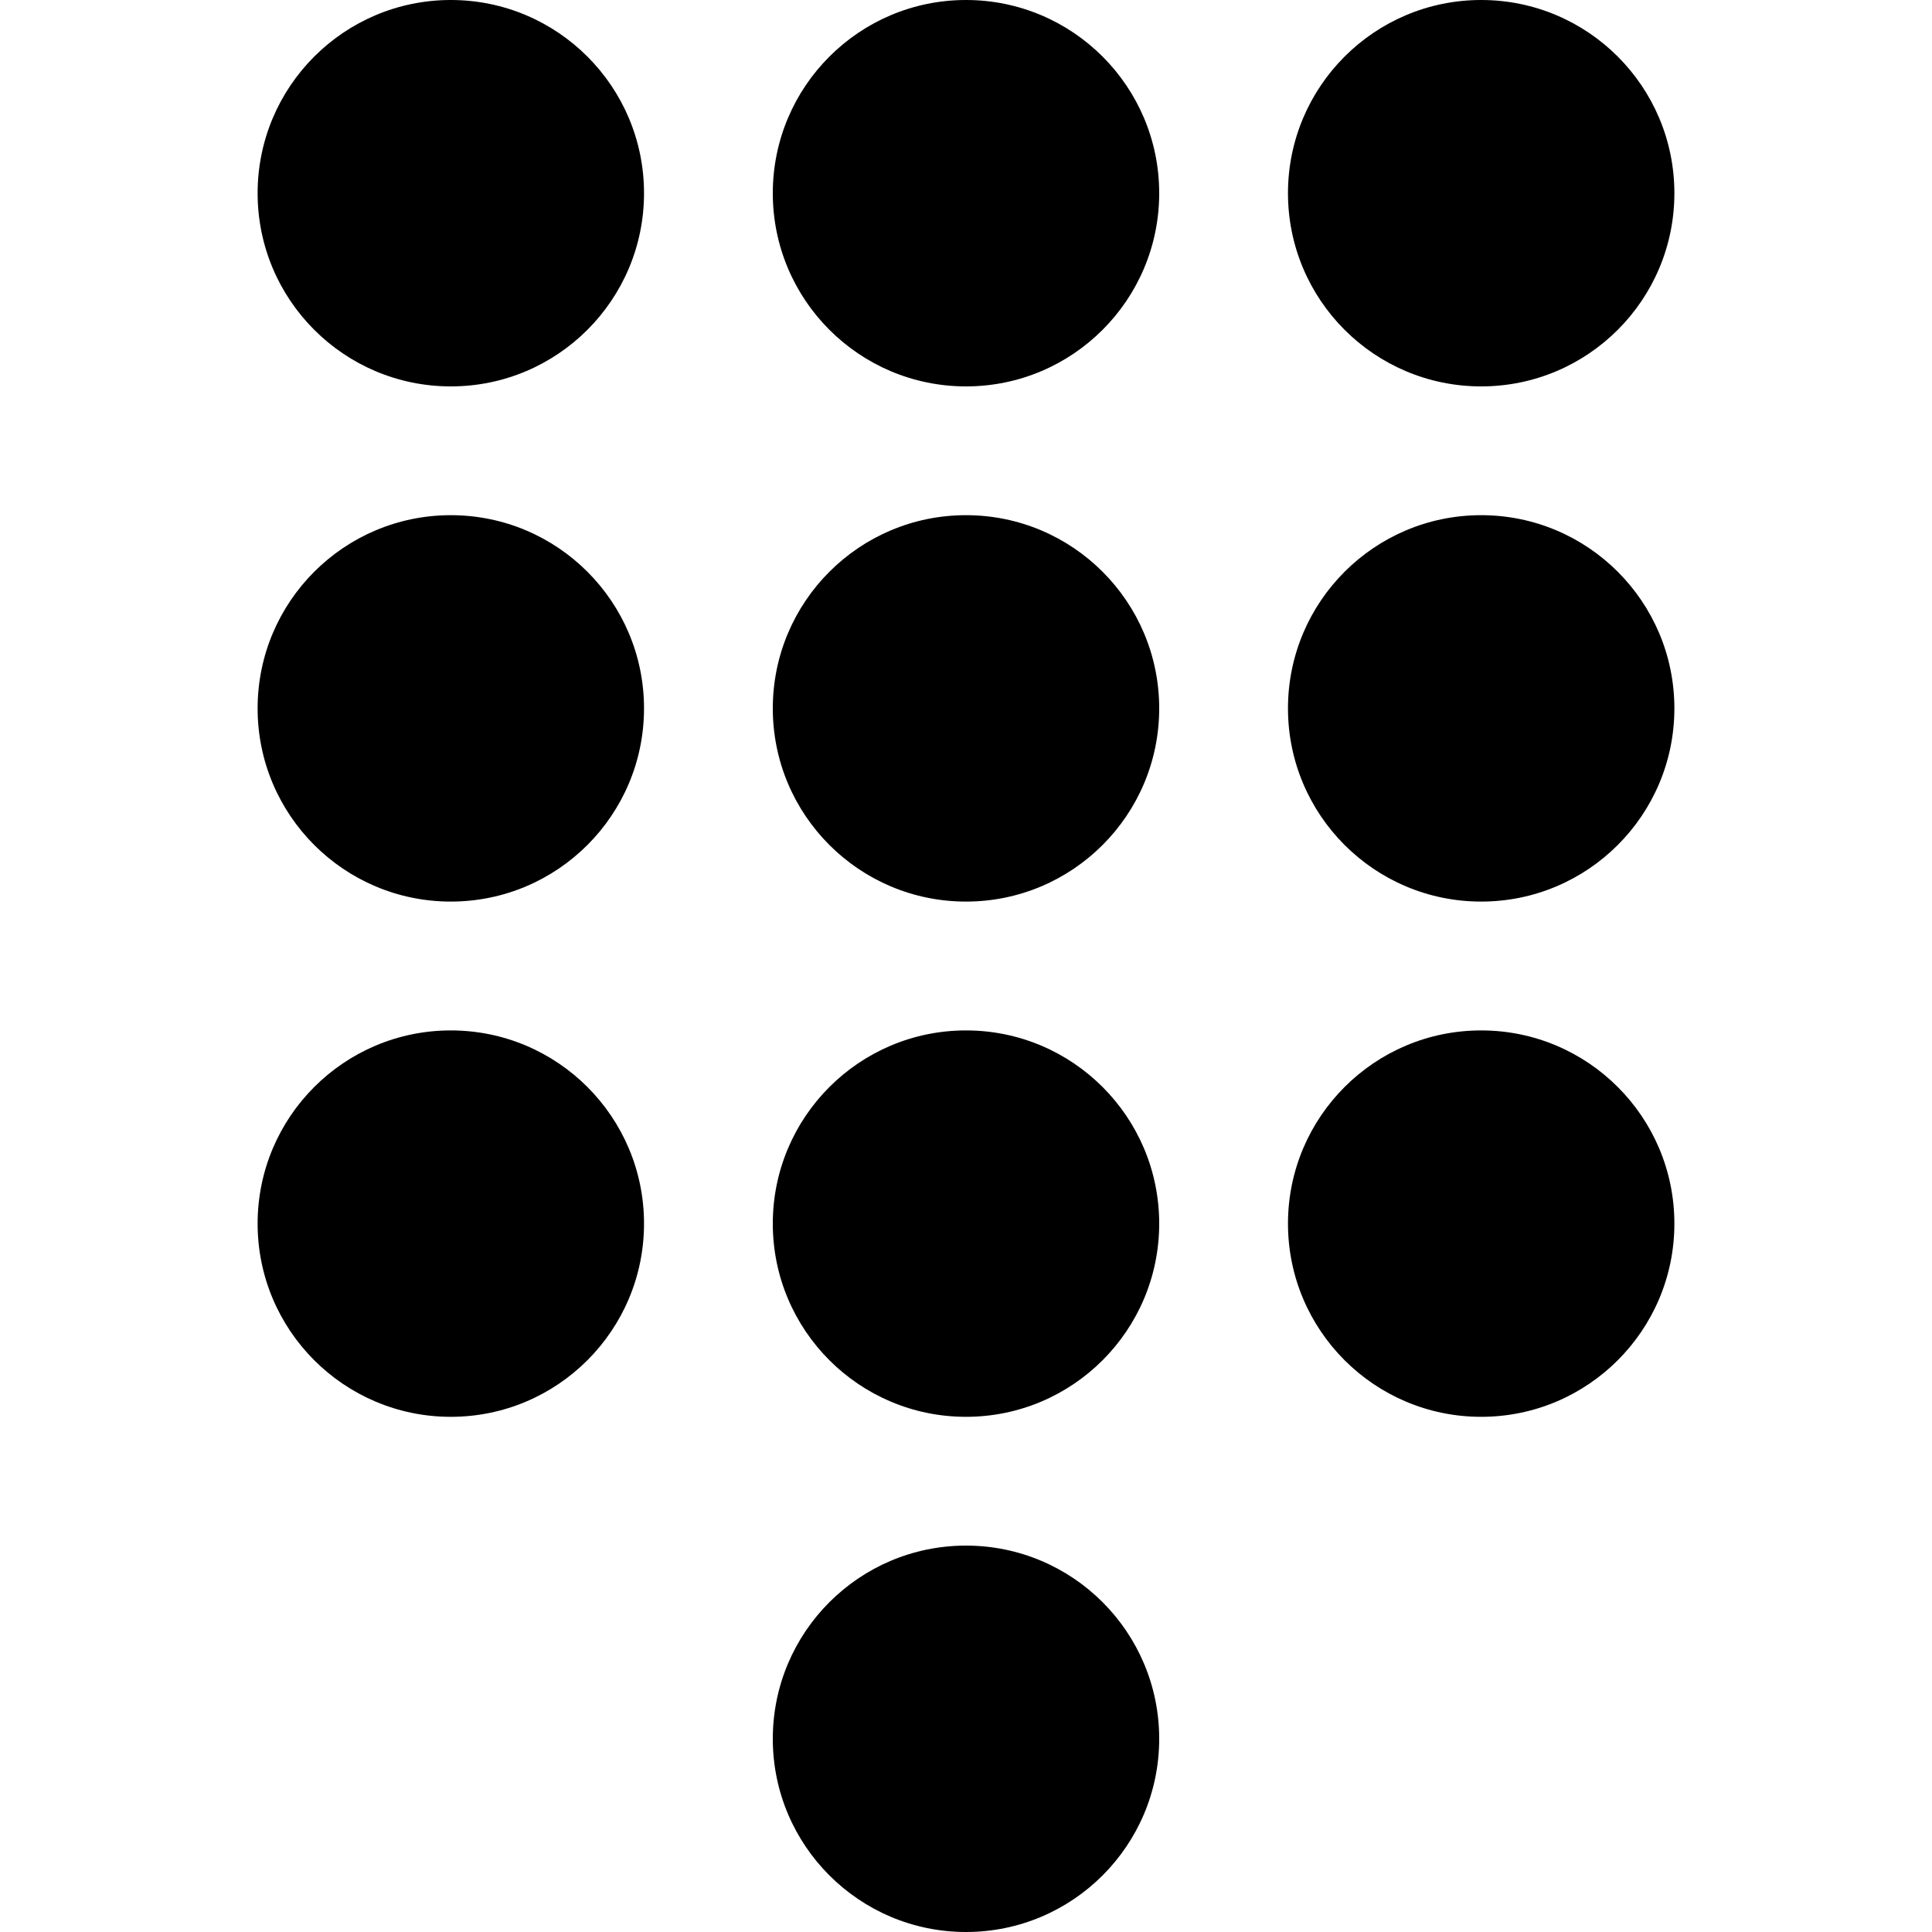
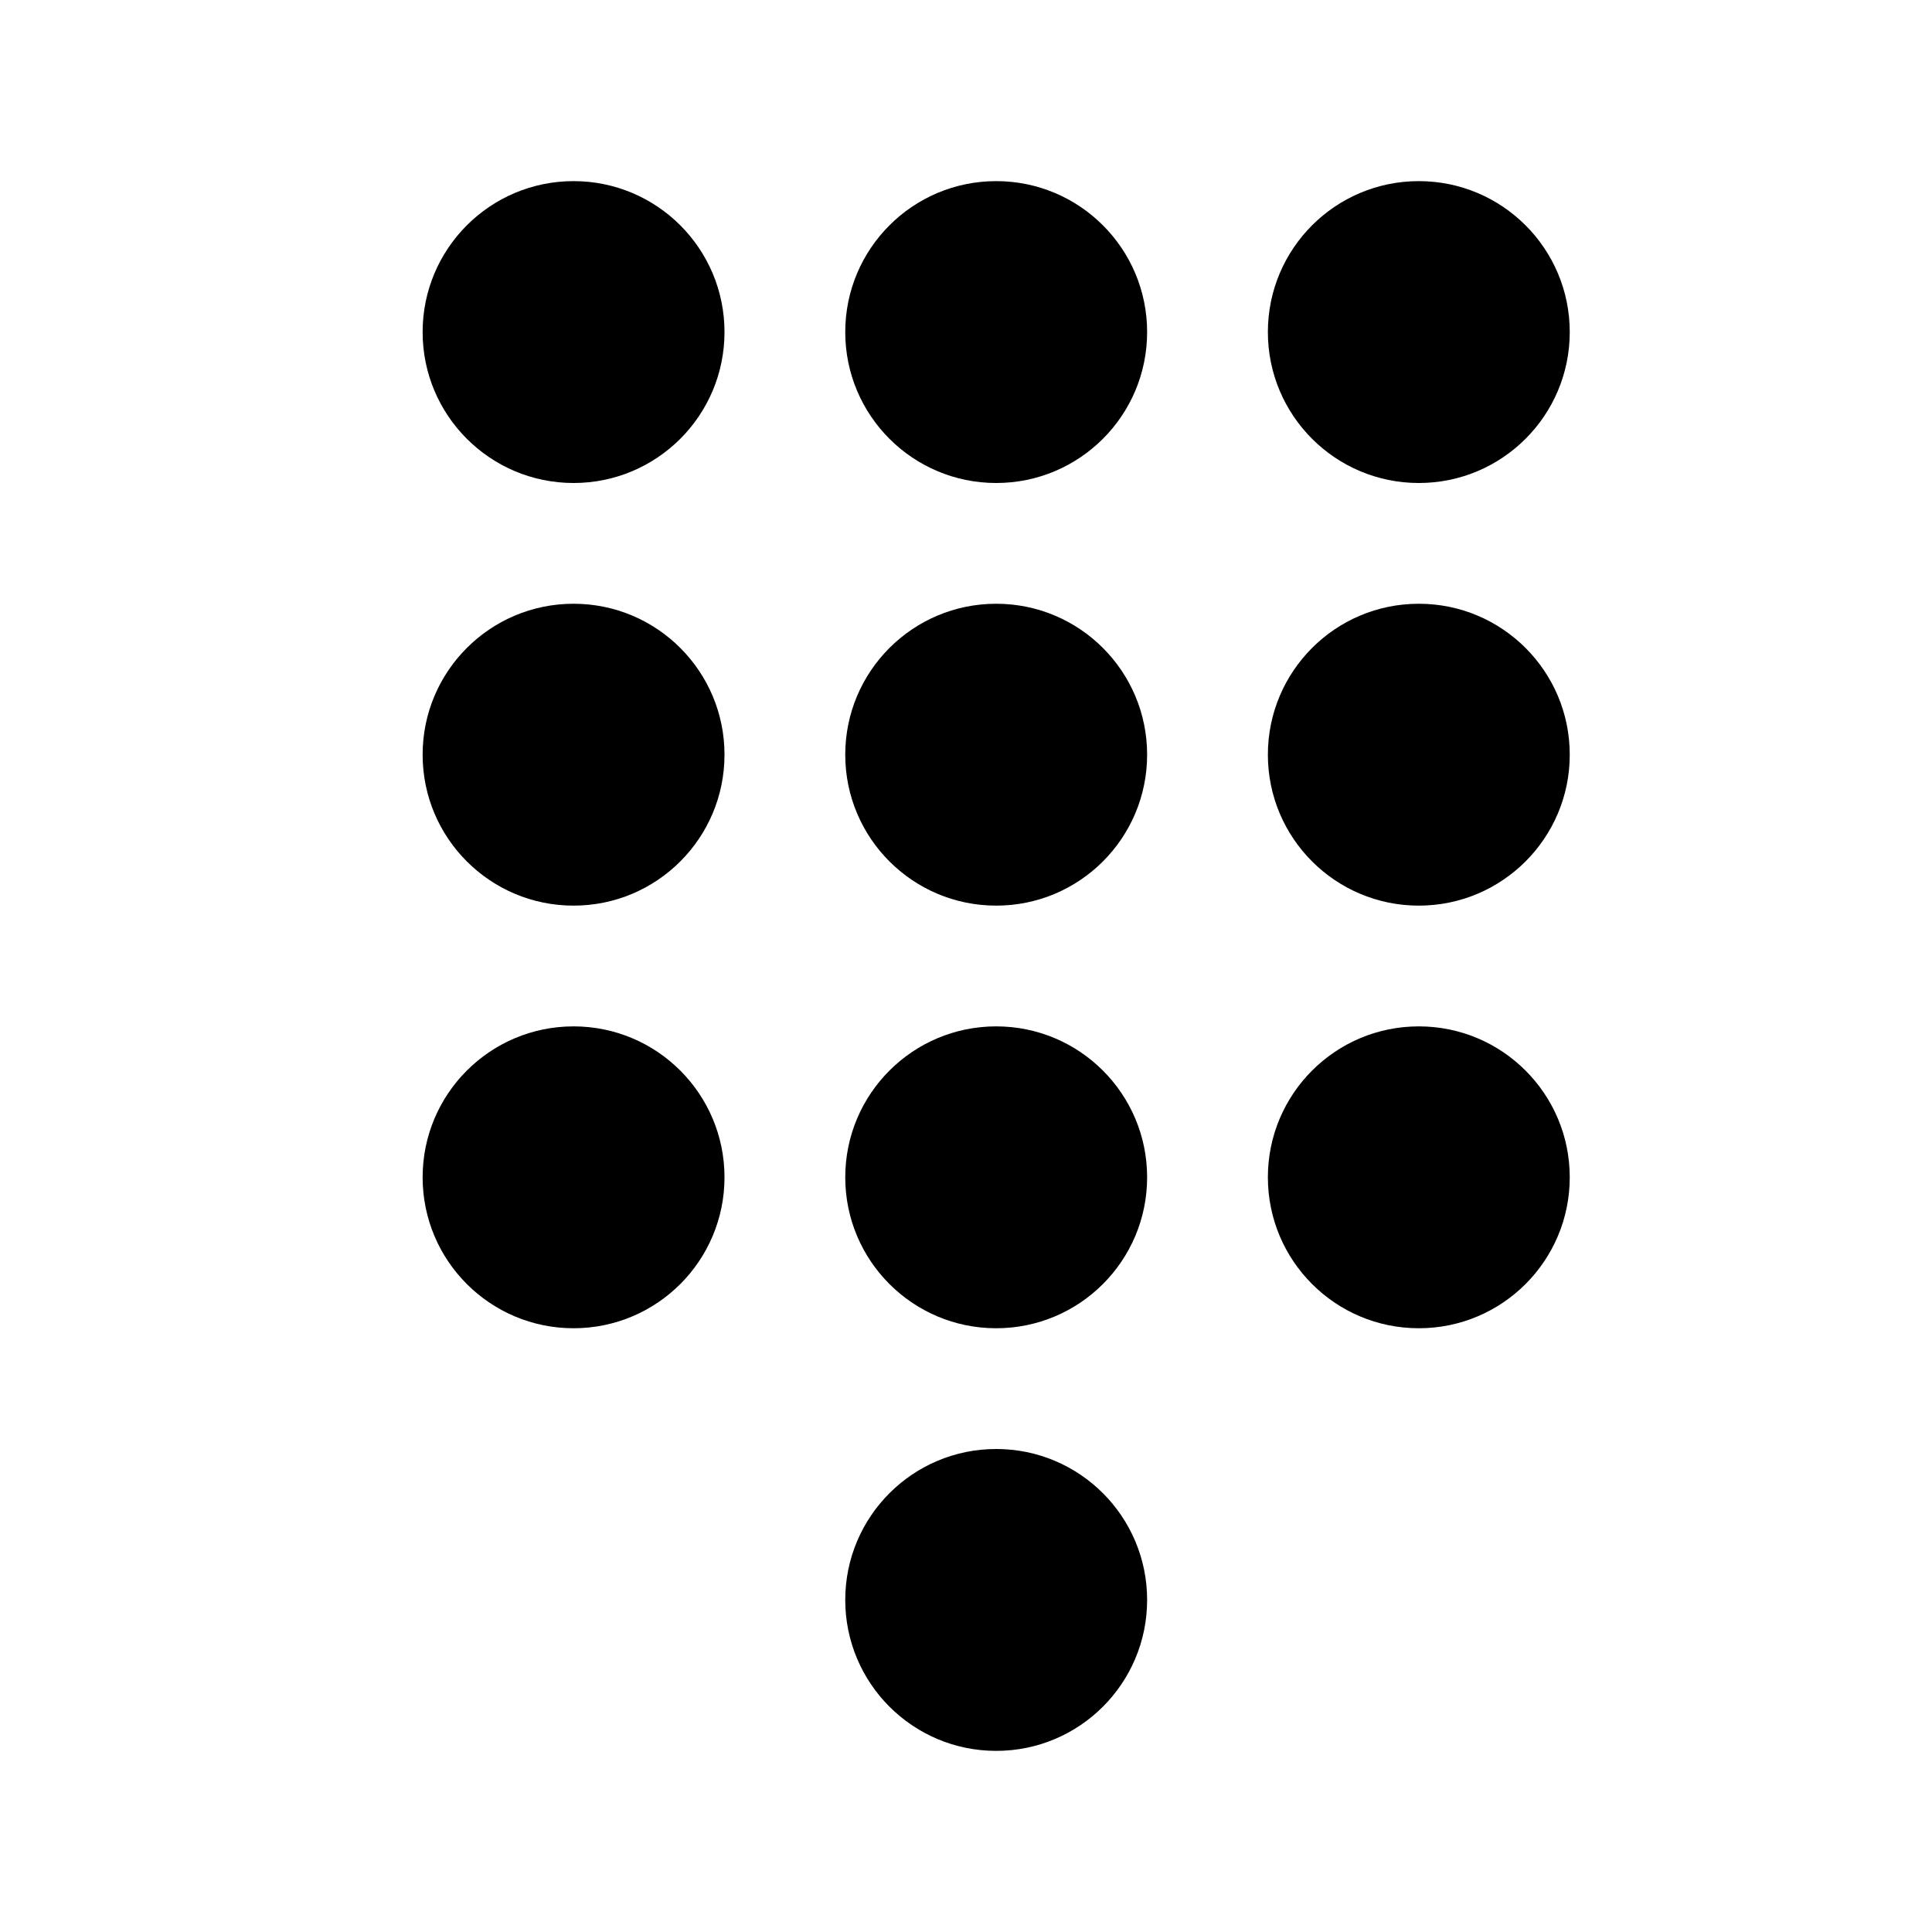
<svg xmlns="http://www.w3.org/2000/svg" viewBox="0 0 32 32" version="1.1">
-   <path d="M16 25.6c1.767 0 3.2 1.433 3.2 3.2s-1.433 3.2-3.2 3.2c-1.767 0-3.2-1.433-3.2-3.2s1.433-3.2 3.2-3.2zM7.467 17.067c1.767 0 3.2 1.433 3.2 3.2s-1.433 3.2-3.2 3.2c-1.767 0-3.2-1.433-3.2-3.2s1.433-3.2 3.2-3.2zM16 17.067c1.767 0 3.2 1.433 3.2 3.2s-1.433 3.2-3.2 3.2c-1.767 0-3.2-1.433-3.2-3.2s1.433-3.2 3.2-3.2zM24.533 17.067c1.767 0 3.2 1.433 3.2 3.2s-1.433 3.2-3.2 3.2c-1.767 0-3.2-1.433-3.2-3.2s1.433-3.2 3.2-3.2zM7.467 8.533c1.767 0 3.2 1.433 3.2 3.2s-1.433 3.2-3.2 3.2c-1.767 0-3.2-1.433-3.2-3.2s1.433-3.2 3.2-3.2zM16 8.533c1.767 0 3.2 1.433 3.2 3.2s-1.433 3.2-3.2 3.2c-1.767 0-3.2-1.433-3.2-3.2s1.433-3.2 3.2-3.2zM24.533 8.533c1.767 0 3.2 1.433 3.2 3.2s-1.433 3.2-3.2 3.2c-1.767 0-3.2-1.433-3.2-3.2s1.433-3.2 3.2-3.2zM7.467 0c1.767 0 3.2 1.433 3.2 3.2s-1.433 3.2-3.2 3.2c-1.767 0-3.2-1.433-3.2-3.2s1.433-3.2 3.2-3.2zM16 0c1.767 0 3.2 1.433 3.2 3.2s-1.433 3.2-3.2 3.2c-1.767 0-3.2-1.433-3.2-3.2s1.433-3.2 3.2-3.2zM24.533 0c1.767 0 3.2 1.433 3.2 3.2s-1.433 3.2-3.2 3.2c-1.767 0-3.2-1.433-3.2-3.2s1.433-3.2 3.2-3.2z" />
+   <path d="M16.5 24c1.381 0 2.5 1.119 2.5 2.5s-1.119 2.5-2.5 2.5c-1.381 0-2.5-1.119-2.5-2.5s1.119-2.5 2.5-2.5zM9.5 17c1.381 0 2.5 1.119 2.5 2.5s-1.119 2.5-2.5 2.5c-1.381 0-2.5-1.119-2.5-2.5s1.119-2.5 2.5-2.5zM16.5 17c1.381 0 2.5 1.119 2.5 2.5s-1.119 2.5-2.5 2.5c-1.381 0-2.5-1.119-2.5-2.5s1.119-2.5 2.5-2.5zM23.5 17c1.381 0 2.5 1.119 2.5 2.5s-1.119 2.5-2.5 2.5c-1.381 0-2.5-1.119-2.5-2.5s1.119-2.5 2.5-2.5zM9.5 10c1.381 0 2.5 1.119 2.5 2.5s-1.119 2.5-2.5 2.5c-1.381 0-2.5-1.119-2.5-2.5s1.119-2.5 2.5-2.5zM16.5 10c1.381 0 2.5 1.119 2.5 2.5s-1.119 2.5-2.5 2.5c-1.381 0-2.5-1.119-2.5-2.5s1.119-2.5 2.5-2.5zM23.5 10c1.381 0 2.5 1.119 2.5 2.5s-1.119 2.5-2.5 2.5c-1.381 0-2.5-1.119-2.5-2.5s1.119-2.5 2.5-2.5zM9.5 3c1.381 0 2.5 1.119 2.5 2.5s-1.119 2.5-2.5 2.5c-1.381 0-2.5-1.119-2.5-2.5s1.119-2.5 2.5-2.5zM16.5 3c1.381 0 2.5 1.119 2.5 2.5s-1.119 2.5-2.5 2.5c-1.381 0-2.5-1.119-2.5-2.5s1.119-2.5 2.5-2.5zM23.5 3c1.381 0 2.5 1.119 2.5 2.5s-1.119 2.5-2.5 2.5c-1.381 0-2.5-1.119-2.5-2.5s1.119-2.5 2.5-2.5z" />
</svg>
